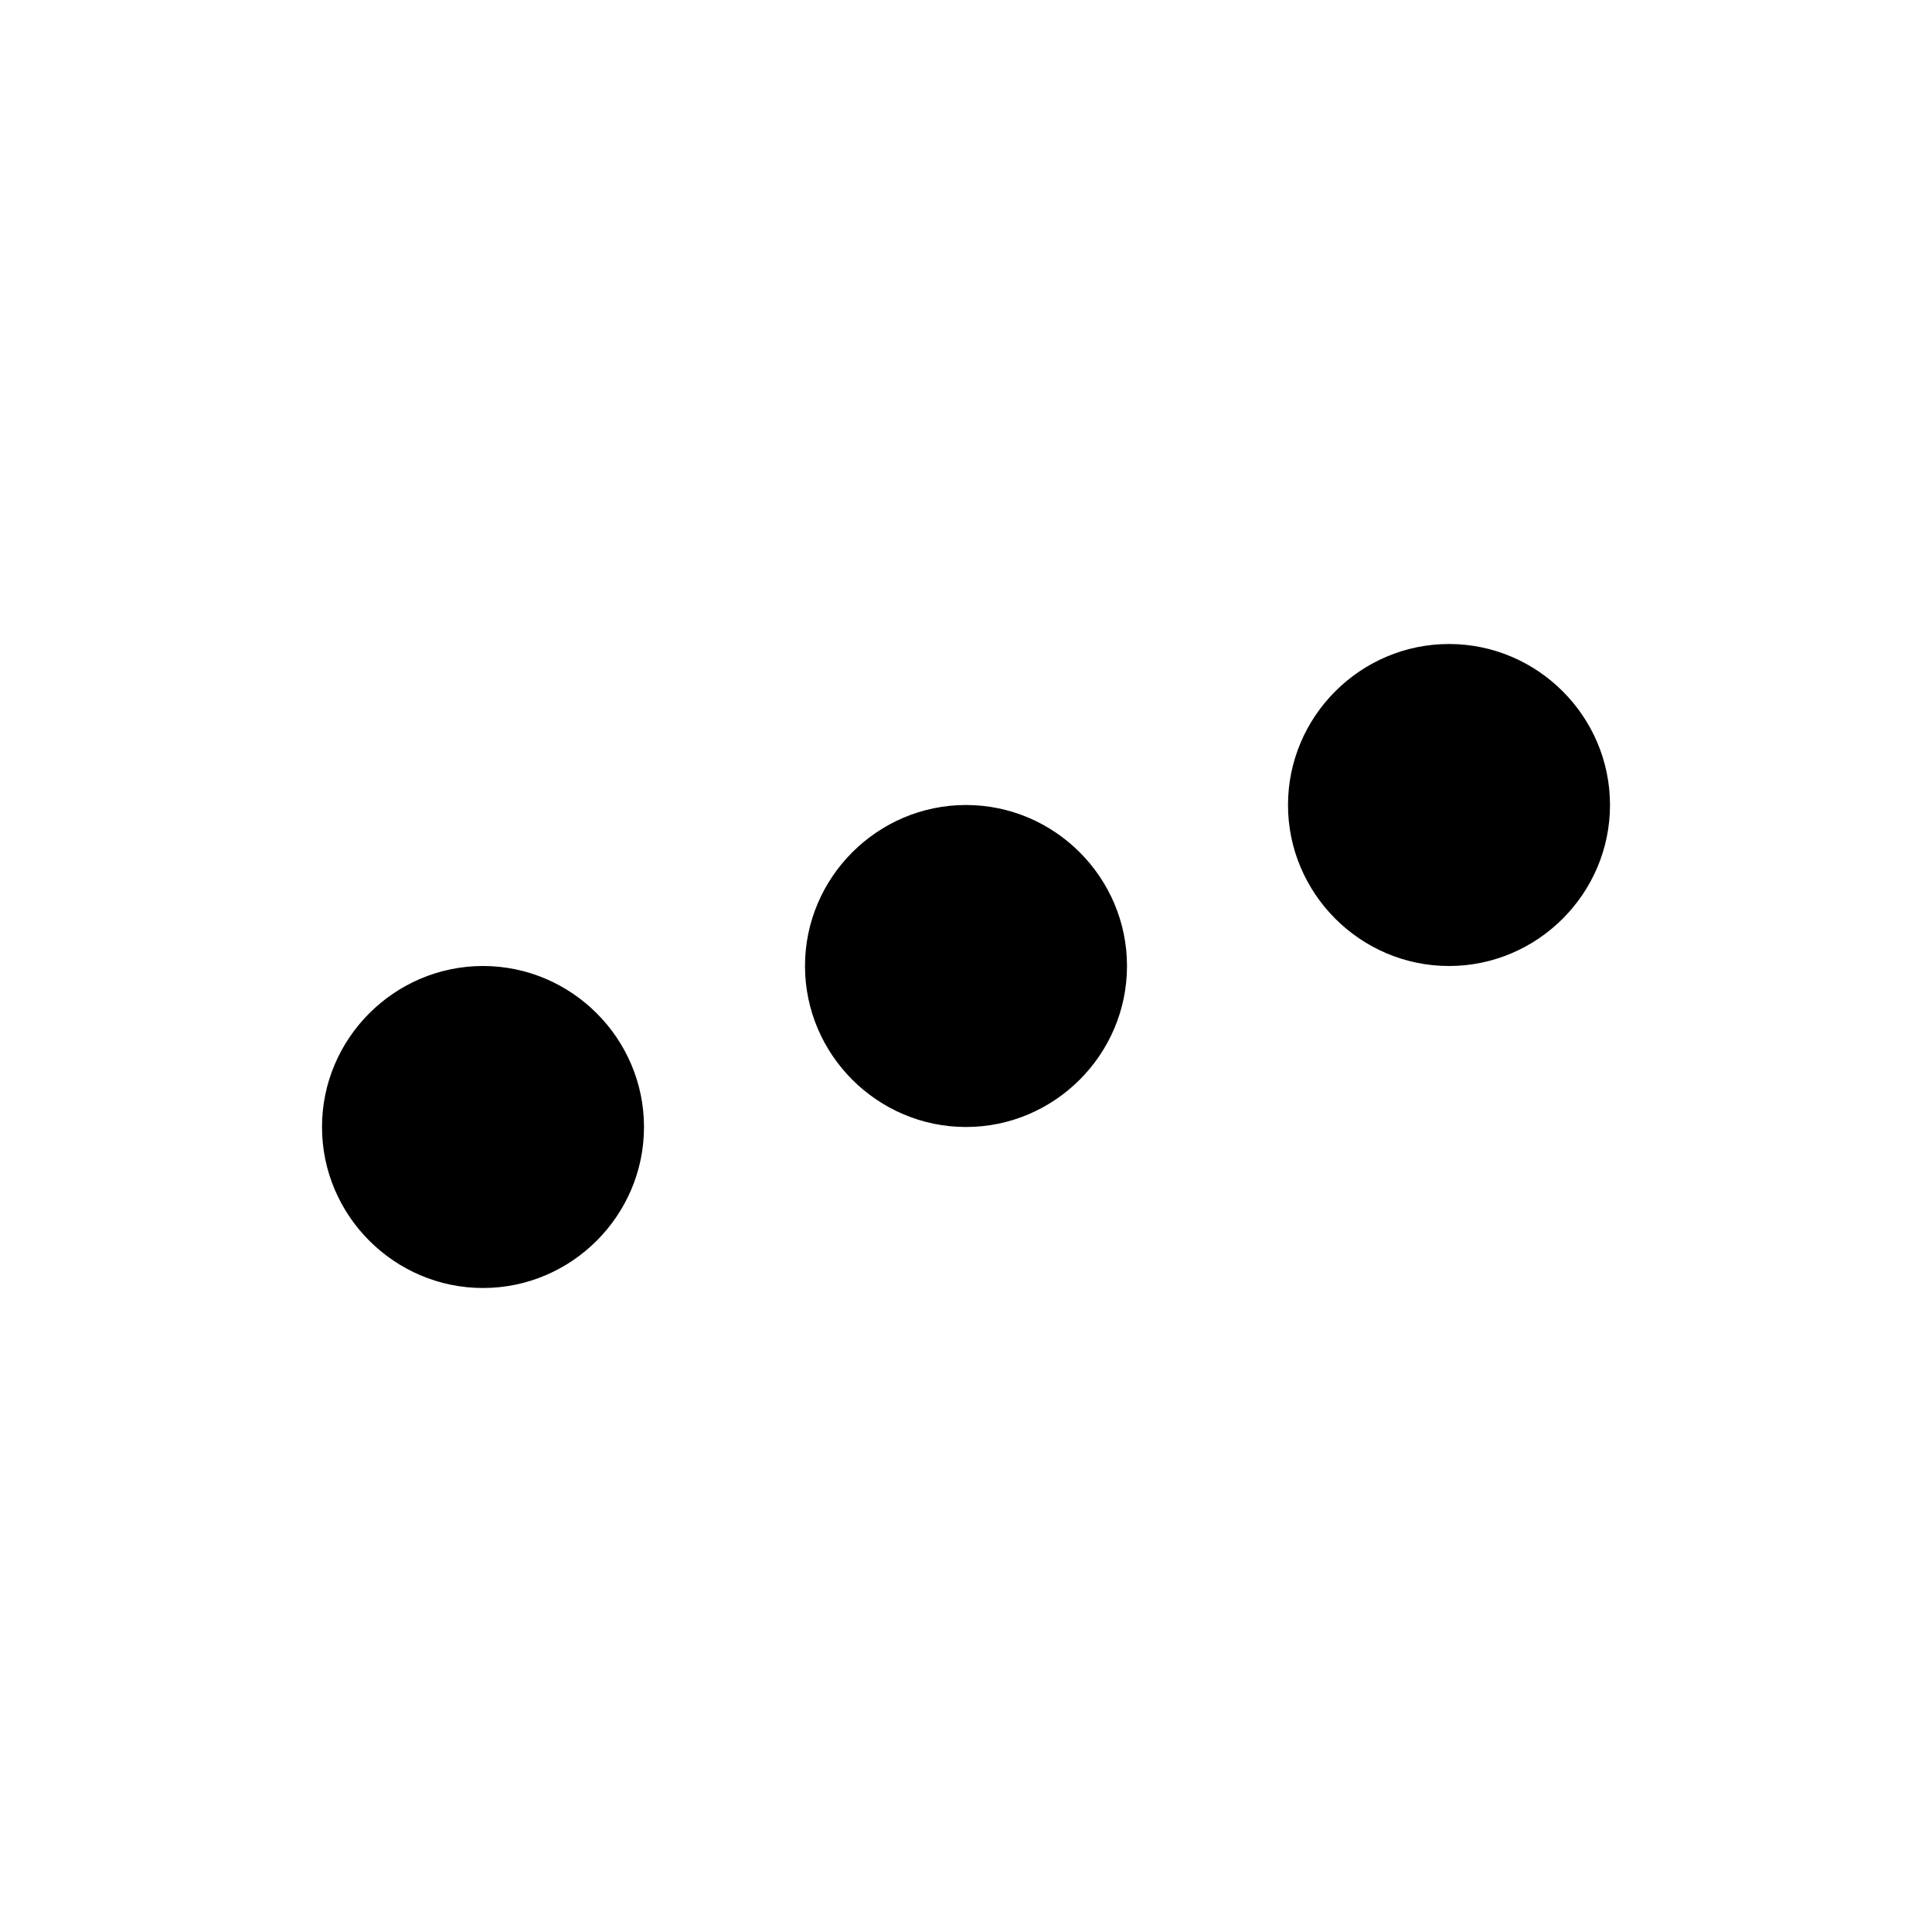
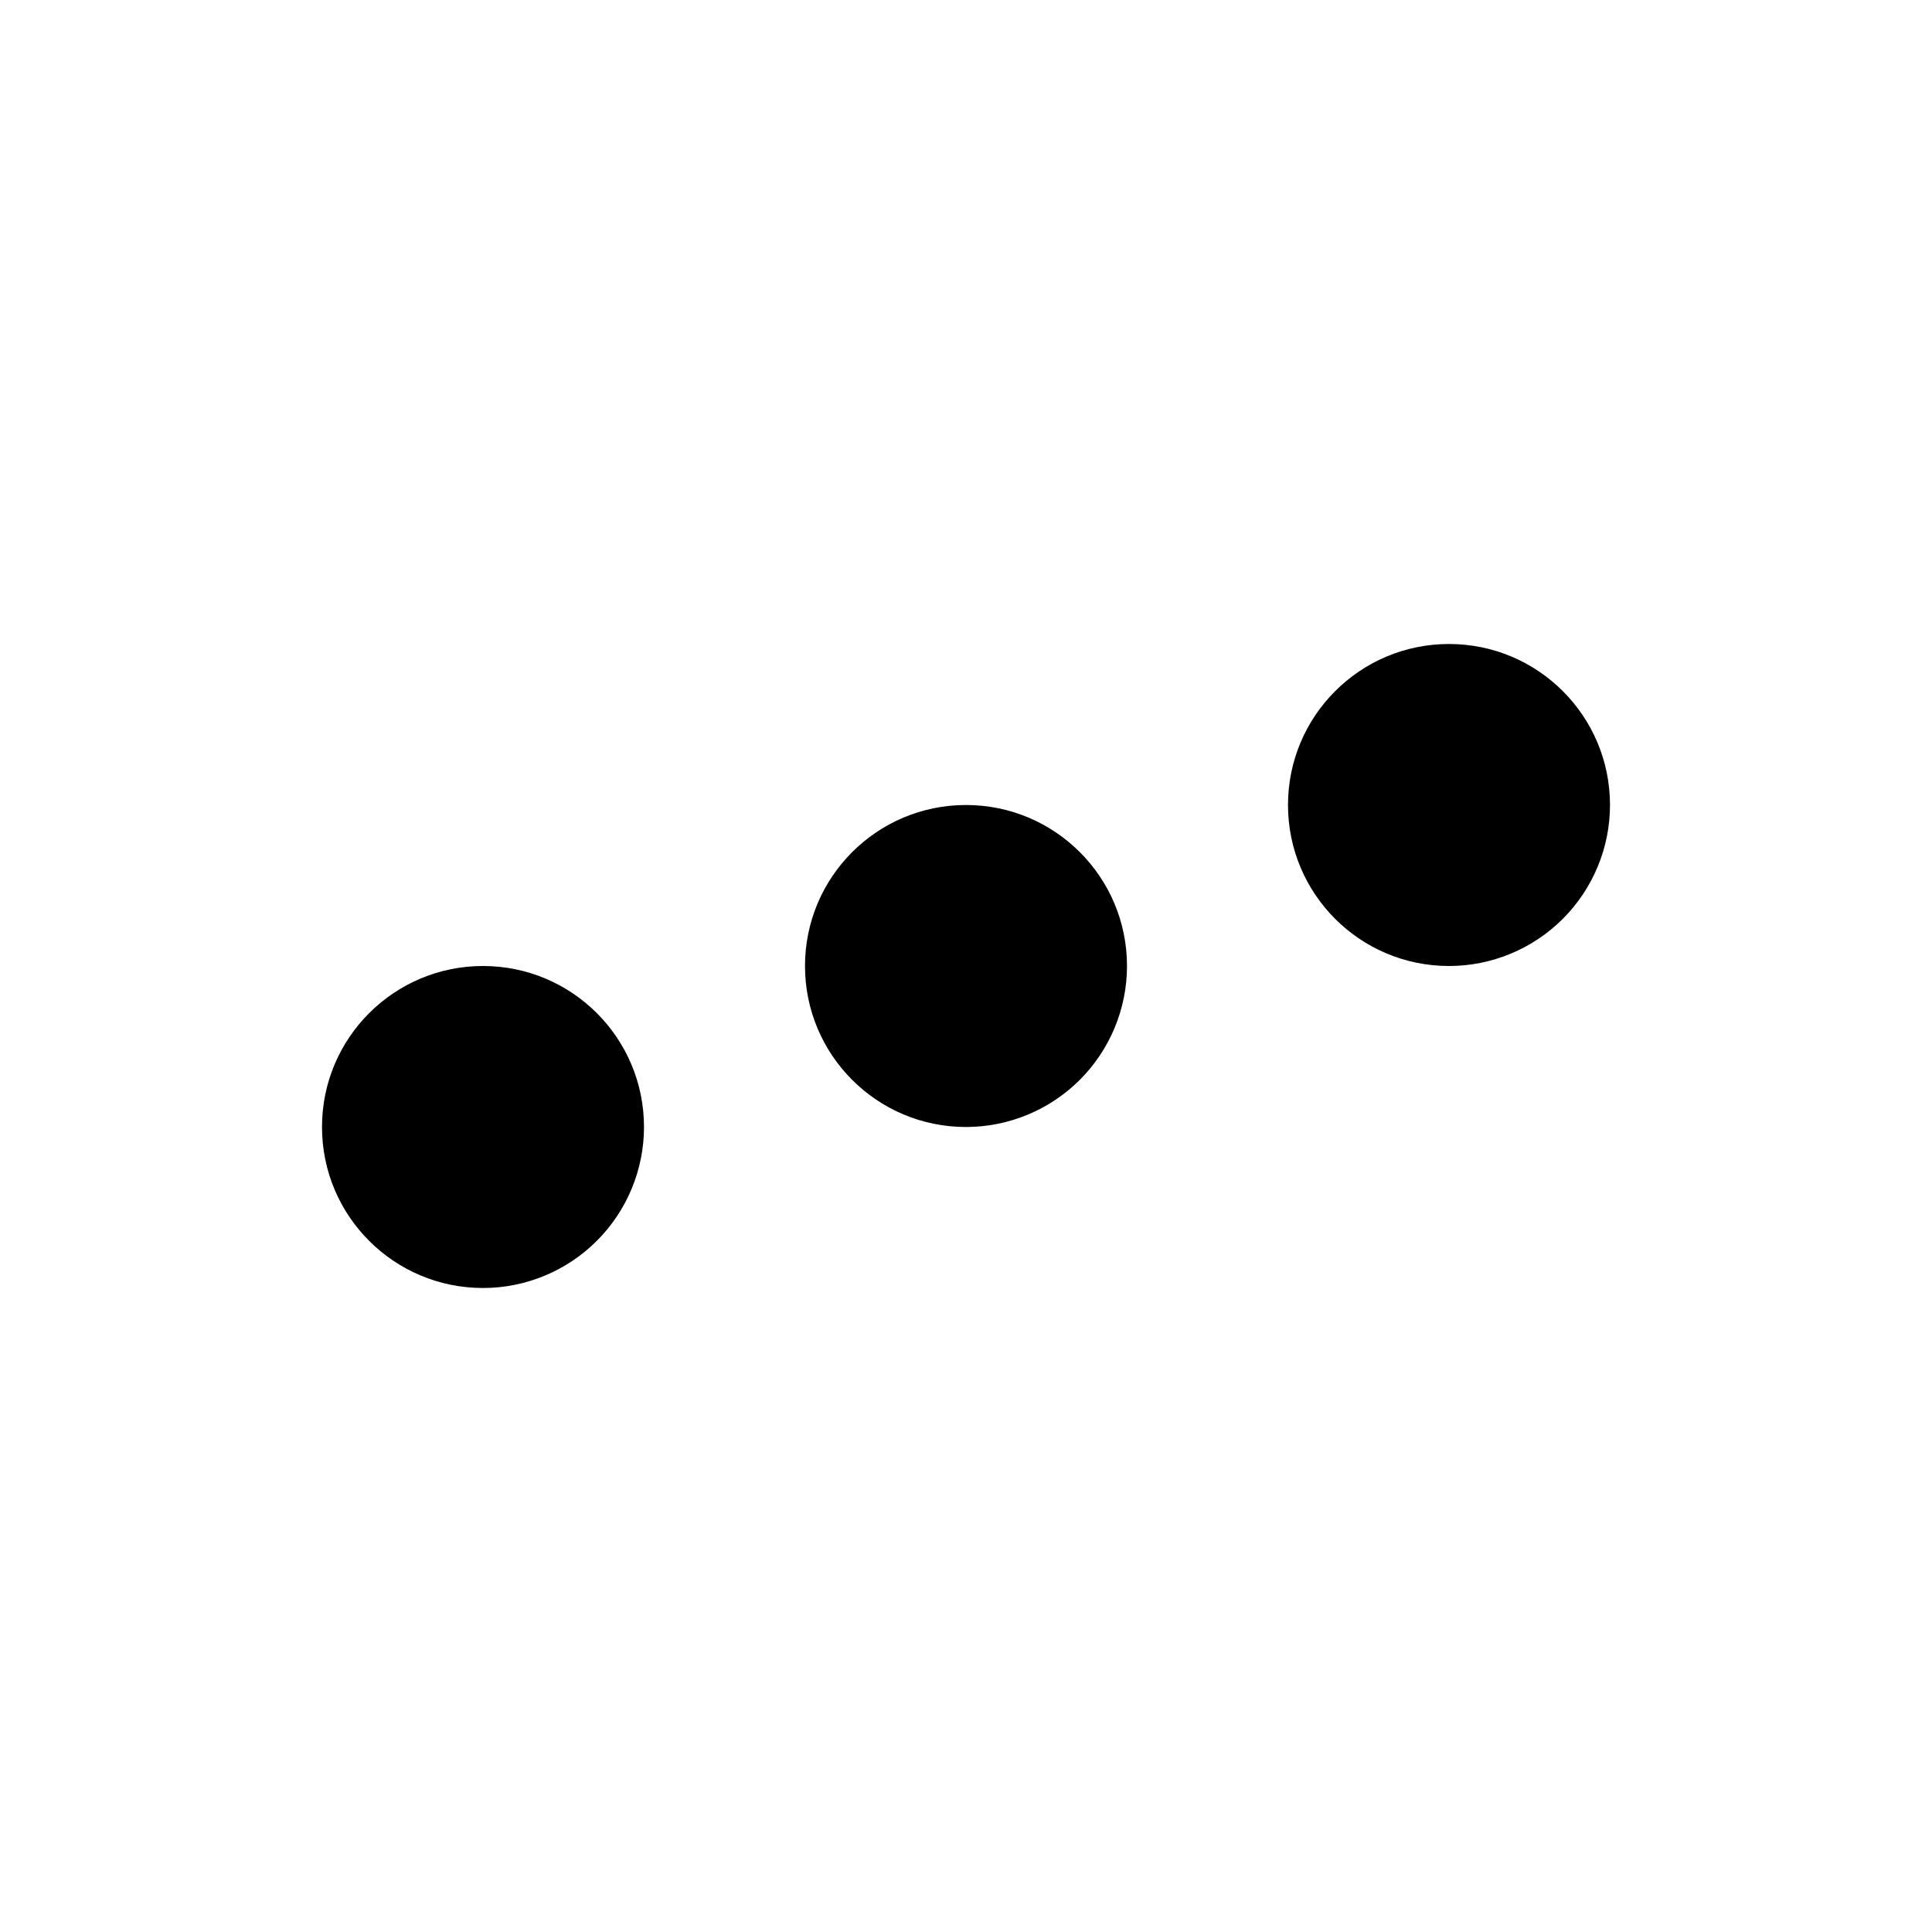
<svg xmlns="http://www.w3.org/2000/svg" width="24" height="24" viewBox="0 0 24 24" fill="none">
-   <path d="M18 8C16.9 8 16 8.9 16 10C16 11.1 16.9 12 18 12C19.1 12 20 11.1 20 10C20 8.9 19.1 8 18 8Z" fill="black" />
-   <path d="M6 12C4.9 12 4 12.9 4 14C4 15.1 4.9 16 6 16C7.1 16 8 15.1 8 14C8 12.9 7.1 12 6 12Z" fill="black" />
-   <path d="M10 12C10 10.9 10.9 10 12 10C13.1 10 14 10.9 14 12C14 13.1 13.1 14 12 14C10.9 14 10 13.1 10 12Z" fill="black" />
+   <path d="M6 16C4.895 16 4 15.105 4 14C4 12.895 4.895 12 6 12C7.105 12 8 12.895 8 14C8 14.53 7.789 15.039 7.414 15.414C7.039 15.789 6.53 16 6 16ZM12 14C10.895 14 10 13.105 10 12C10 10.895 10.895 10 12 10C13.105 10 14 10.895 14 12C14 12.53 13.789 13.039 13.414 13.414C13.039 13.789 12.53 14 12 14ZM18 12C16.895 12 16 11.105 16 10C16 8.895 16.895 8 18 8C19.105 8 20 8.895 20 10C20 10.53 19.789 11.039 19.414 11.414C19.039 11.789 18.53 12 18 12Z" fill="black" />
</svg>
